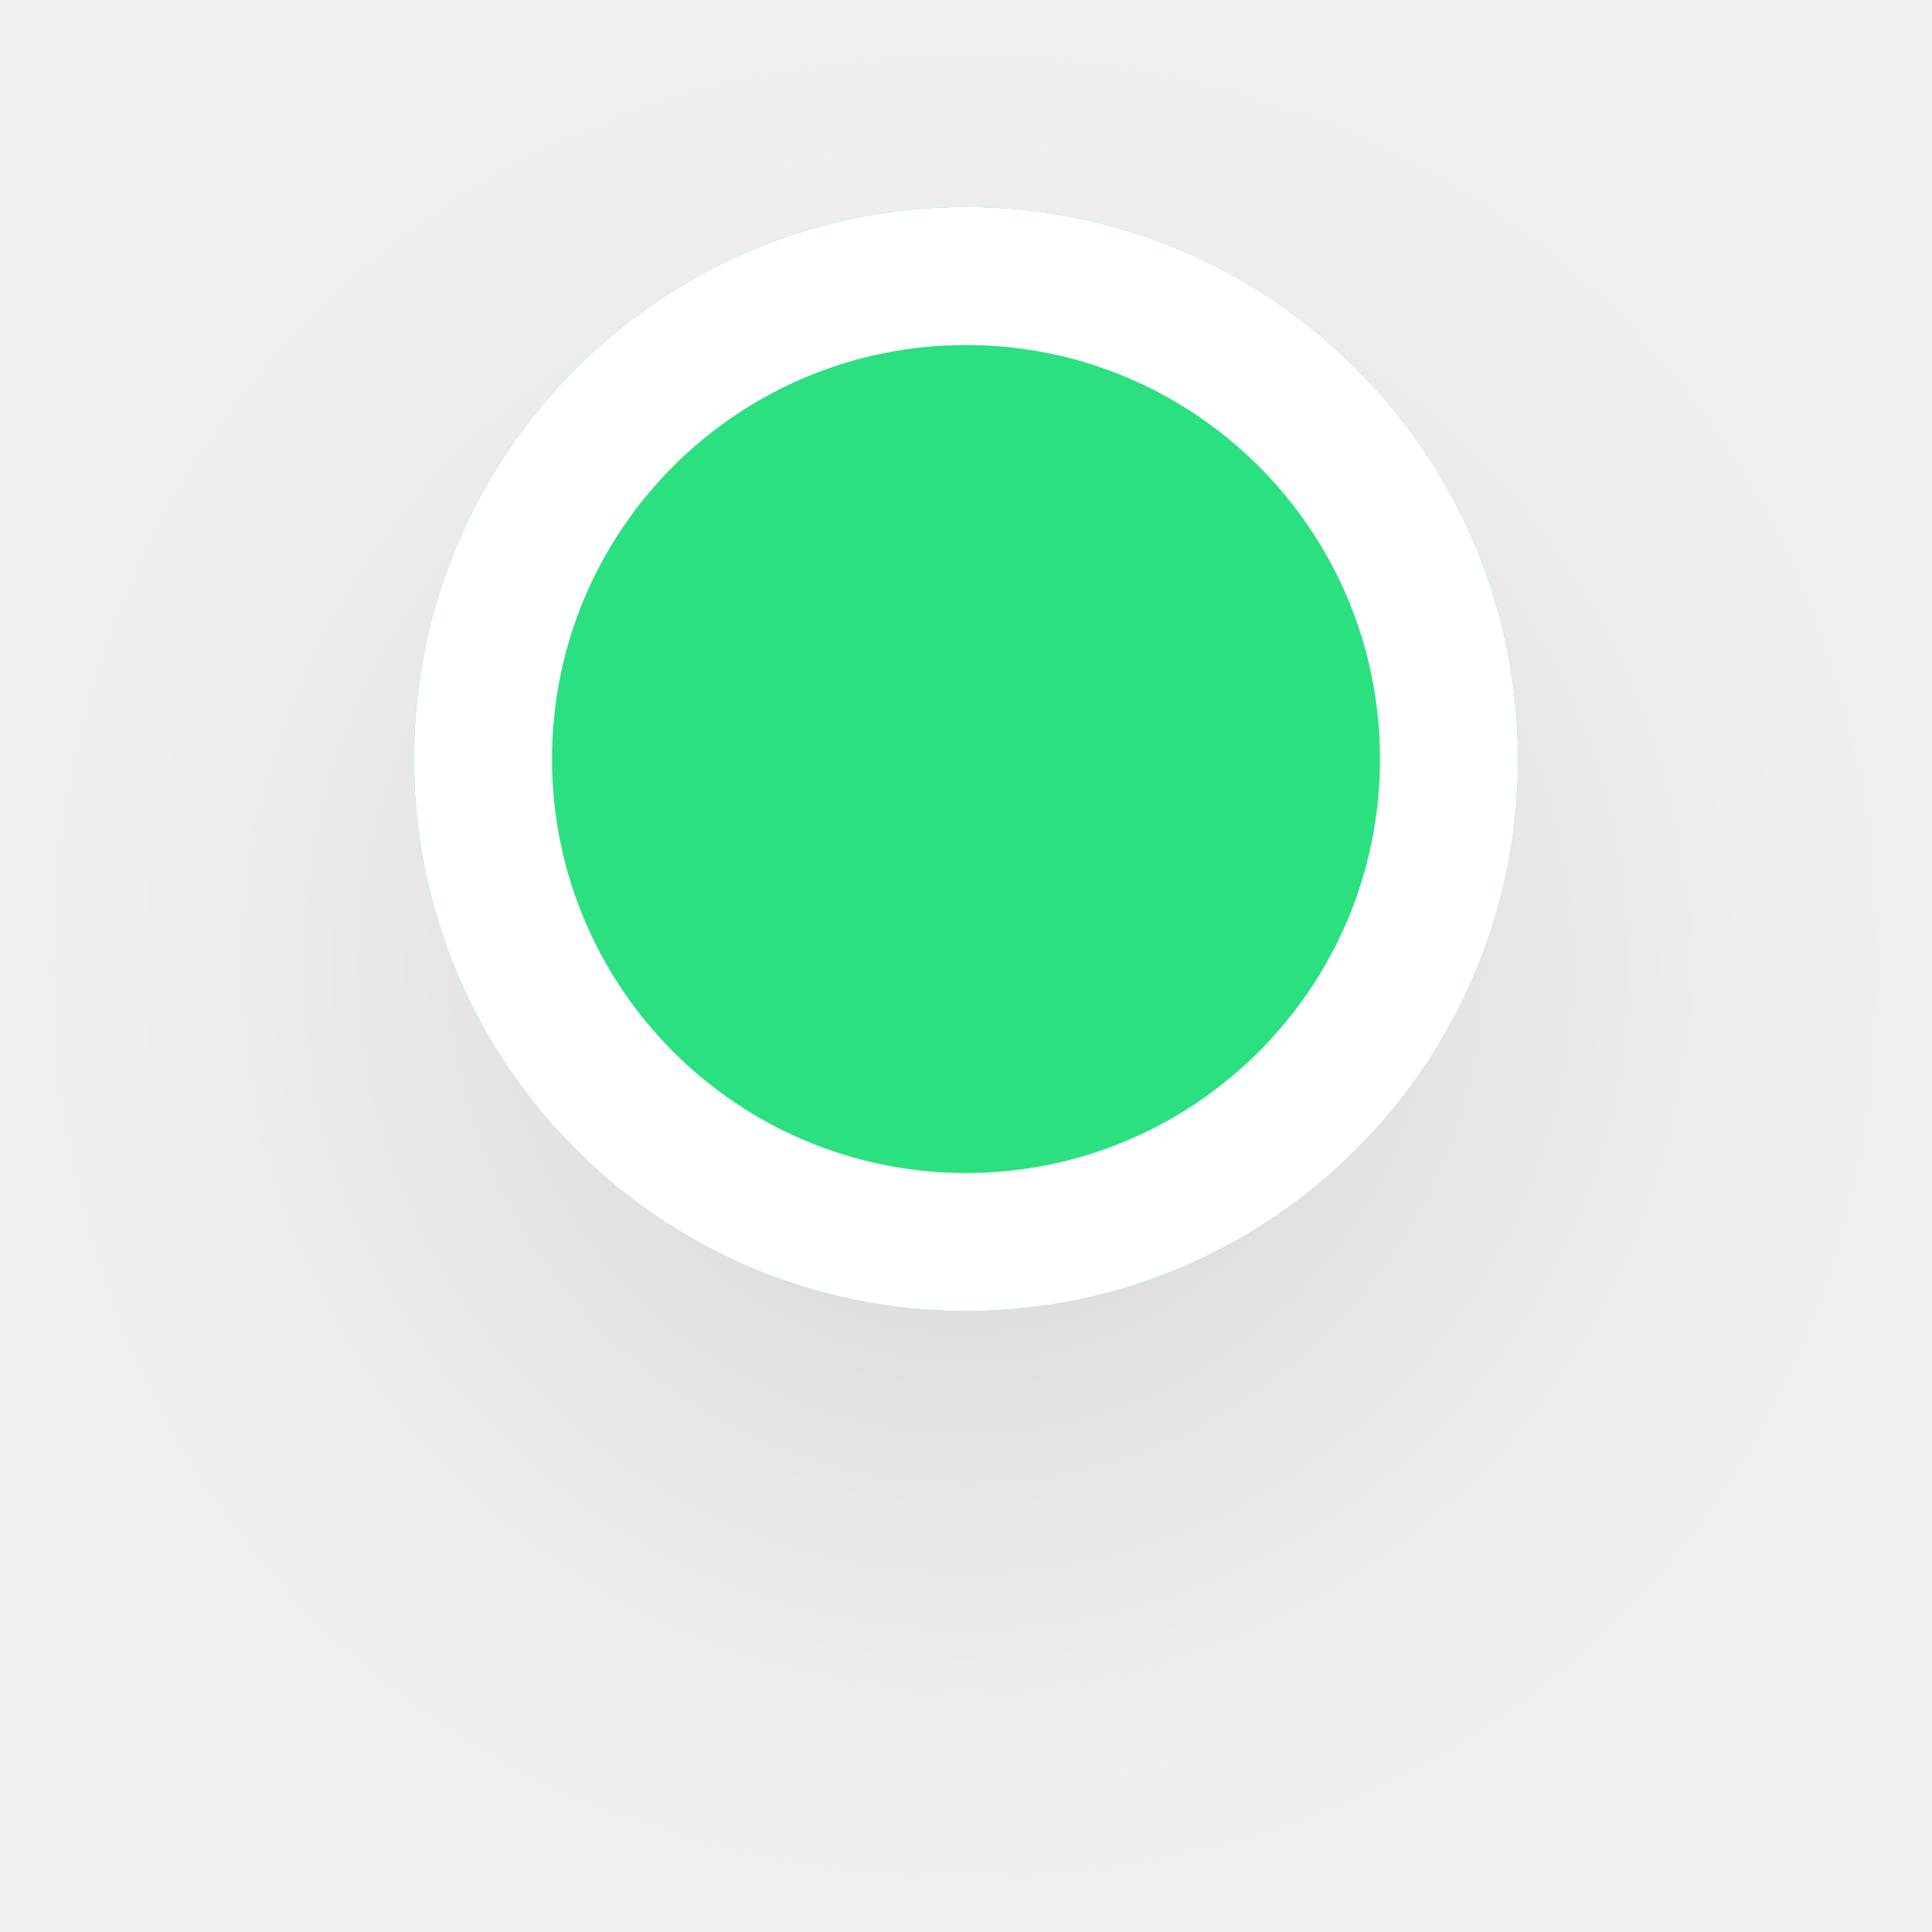
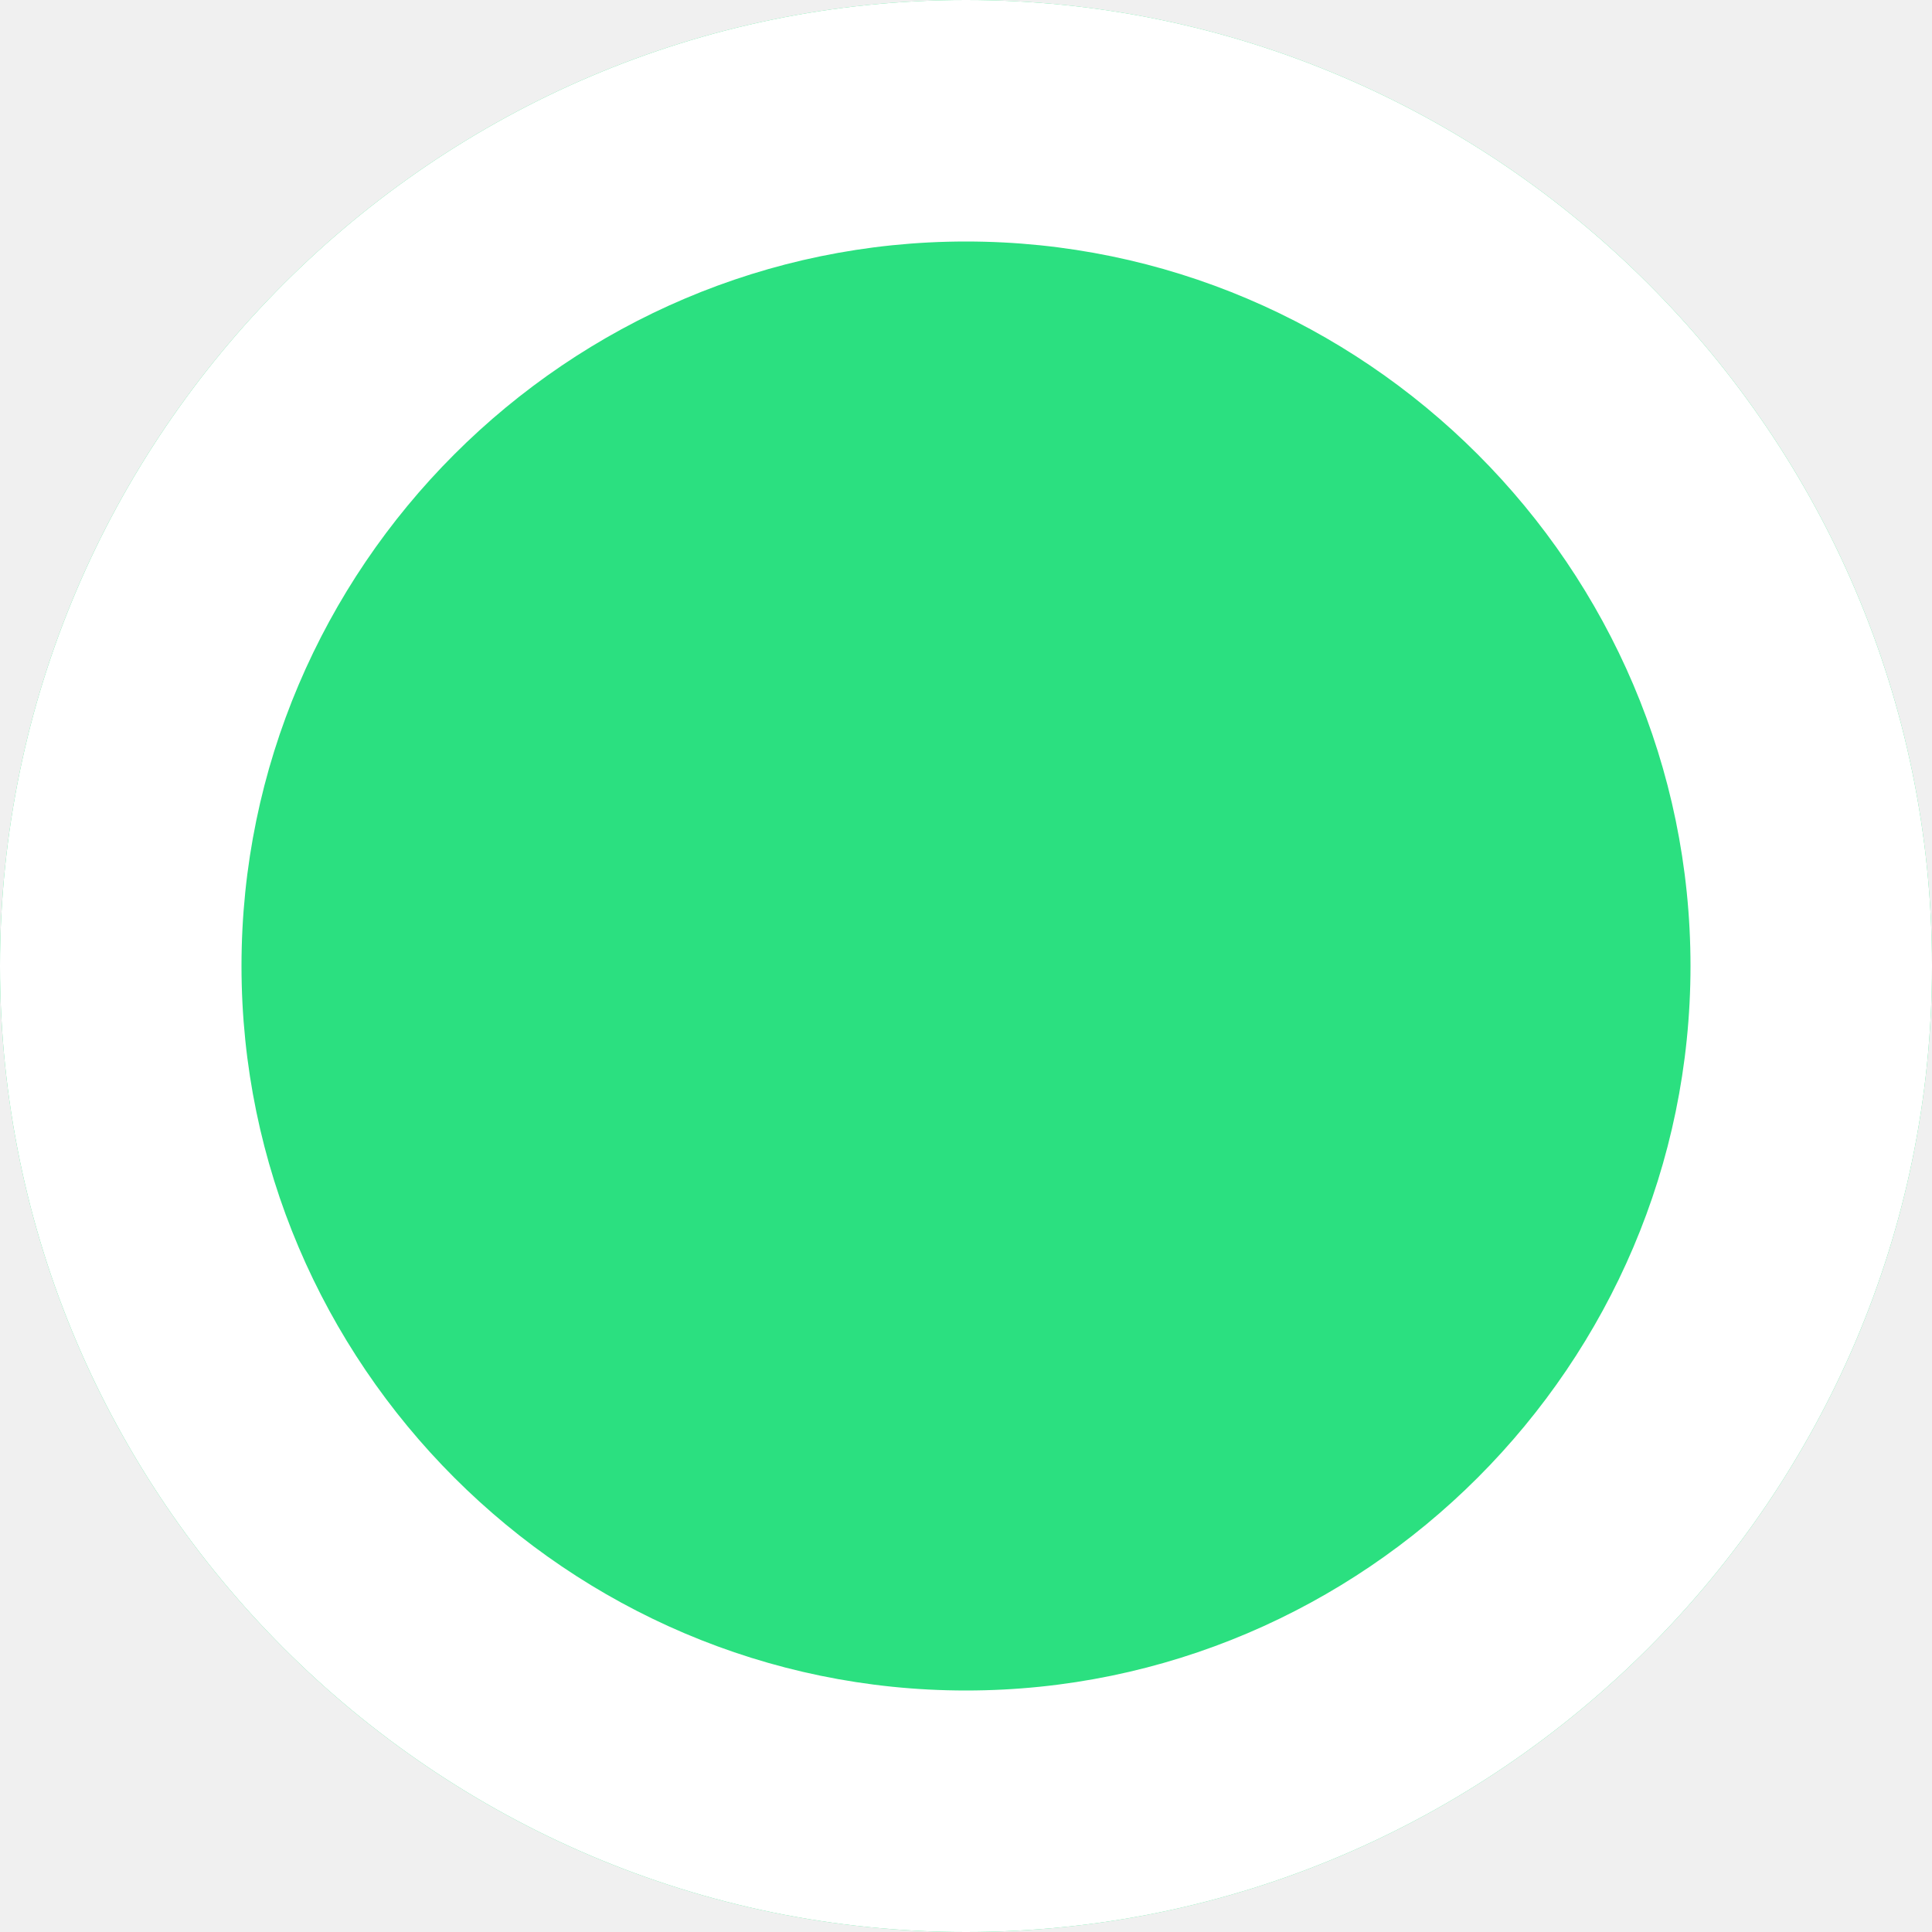
- <svg xmlns="http://www.w3.org/2000/svg" width="28" height="28" viewBox="0 0 28 28" fill="none">
-   <g filter="url(#filter0_d_34756_5383)">
-     <circle cx="14" cy="11" r="8" fill="#2BE080" />
+ <svg xmlns="http://www.w3.org/2000/svg" version="1.2" viewBox="0 0 16 16" width="16" height="16">
+   <style>
+ 		.s0 { fill: #2be080 } 
+ 		.s1 { fill: #ffffff } 
+ 	</style>
+   <g id="Layer">
+     <path id="Layer" class="s0" d="m8 16c-4.4 0-8-3.6-8-8 0-4.4 3.6-8 8-8 4.4 0 8 3.6 8 8 0 4.4-3.6 8-8 8z" />
  </g>
-   <path fill-rule="evenodd" clip-rule="evenodd" d="M14 17C17.314 17 20 14.314 20 11C20 7.686 17.314 5 14 5C10.686 5 8 7.686 8 11C8 14.314 10.686 17 14 17ZM14 19C18.418 19 22 15.418 22 11C22 6.582 18.418 3 14 3C9.582 3 6 6.582 6 11C6 15.418 9.582 19 14 19Z" fill="white" />
-   <defs>
-     <filter id="filter0_d_34756_5383" x="0" y="0" width="28" height="28" filterUnits="userSpaceOnUse" color-interpolation-filters="sRGB">
-       <feFlood flood-opacity="0" result="BackgroundImageFix" />
-       <feColorMatrix in="SourceAlpha" type="matrix" values="0 0 0 0 0 0 0 0 0 0 0 0 0 0 0 0 0 0 127 0" result="hardAlpha" />
-       <feOffset dy="3" />
-       <feGaussianBlur stdDeviation="3" />
-       <feColorMatrix type="matrix" values="0 0 0 0 0 0 0 0 0 0 0 0 0 0 0 0 0 0 0.09 0" />
-       <feBlend mode="normal" in2="BackgroundImageFix" result="effect1_dropShadow_34756_5383" />
-       <feBlend mode="normal" in="SourceGraphic" in2="effect1_dropShadow_34756_5383" result="shape" />
-     </filter>
-   </defs>
+   <path id="Layer" fill-rule="evenodd" class="s1" d="m0 8c0-4.4 3.6-8 8-8 4.4 0 8 3.6 8 8 0 4.4-3.6 8-8 8-4.4 0-8-3.6-8-8zm8 6c3.3 0 6-2.7 6-6 0-3.3-2.7-6-6-6-3.3 0-6 2.7-6 6 0 3.3 2.7 6 6 6z" />
</svg>
